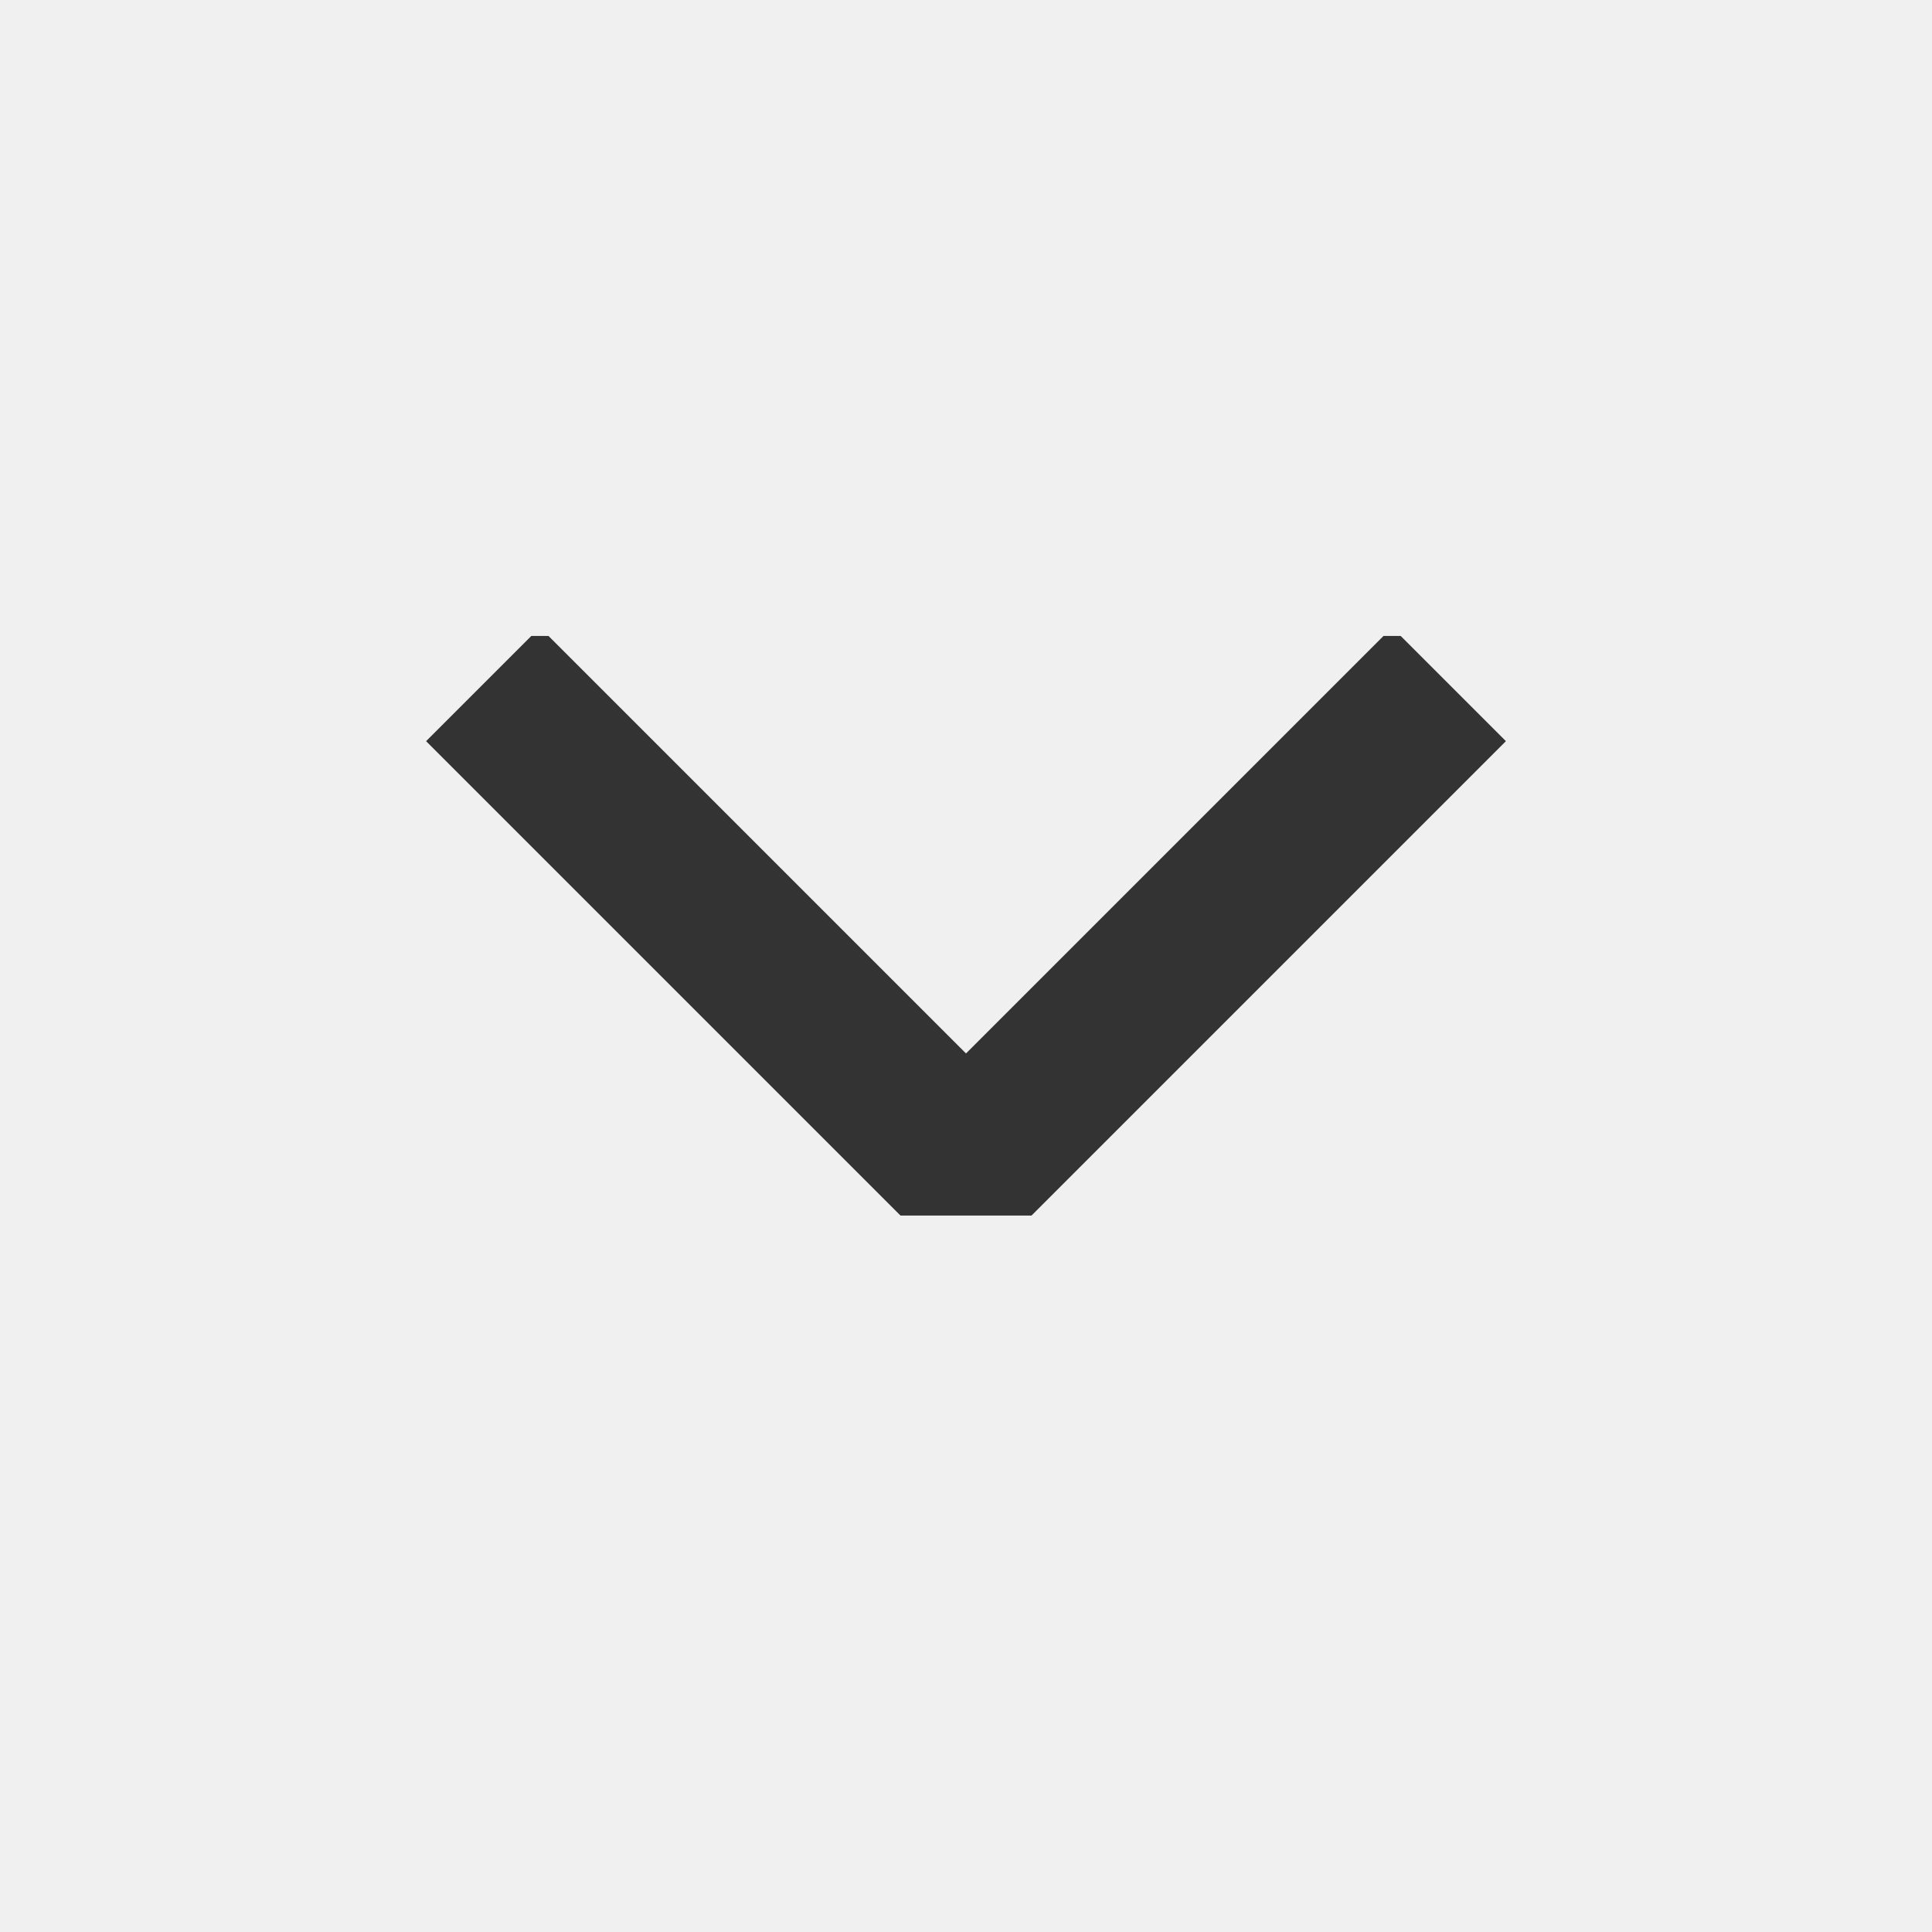
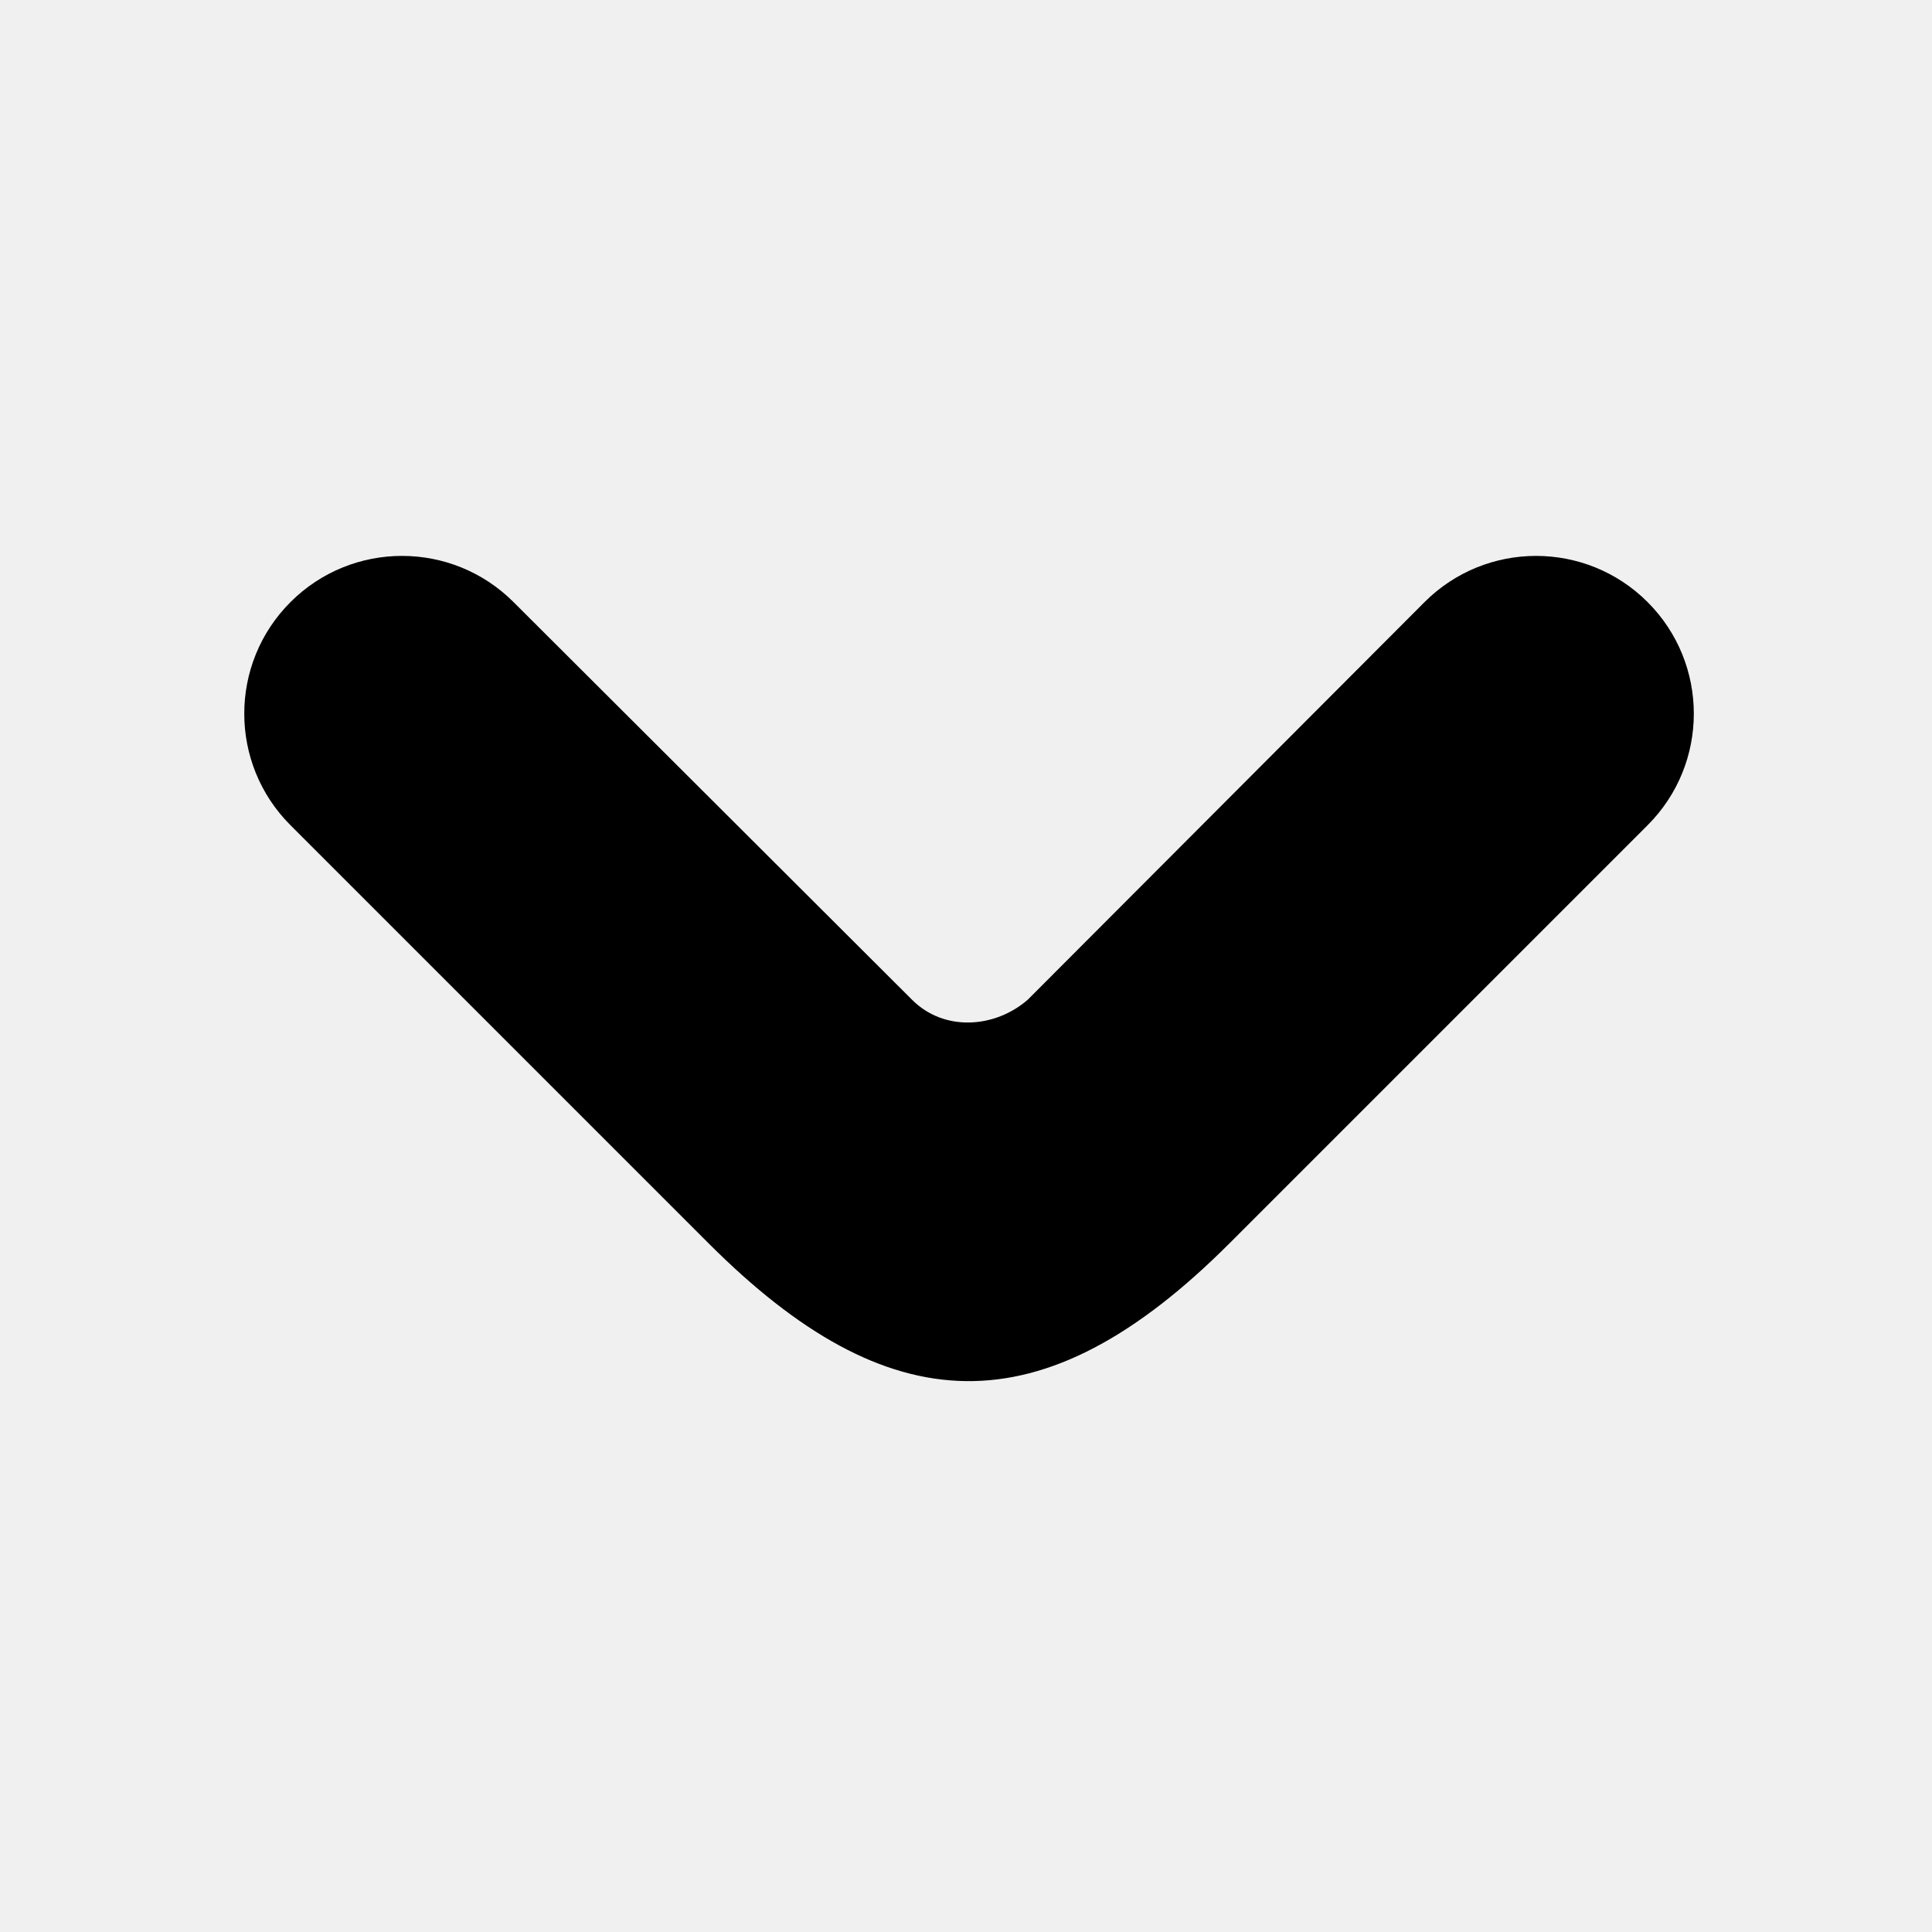
- <svg xmlns="http://www.w3.org/2000/svg" xmlns:xlink="http://www.w3.org/1999/xlink" width="16" height="16" fill="none" viewBox="0 0 16 16">
-   <defs>
-     <rect id="path_0" width="16" height="16" x="0" y="0" />
-   </defs>
-   <g opacity="1" transform="translate(0 0) rotate(-90 8 8)">
-     <mask id="bg-mask-0" fill="#fff">
-       <use xlink:href="#path_0" />
-     </mask>
-     <g mask="url(#bg-mask-0)">
-       <path id="路径 1" style="stroke:#333;stroke-width:1.333;stroke-opacity:1;stroke-dasharray:0 0" d="M4,8L0,4L4,0" transform="translate(6.333333 4) rotate(0 2 4)" />
-     </g>
-   </g>
+ <svg xmlns="http://www.w3.org/2000/svg" class="svg-icon" style="width: 1em; height: 1em;vertical-align: middle;fill: currentColor;overflow: hidden;" viewBox="0 0 1024 1024" version="1.1">
+   <path d="M651.561 659.084l221.71-221.708c32.652-32.653 32.652-85.591 0-118.244-32.653-32.653-85.591-32.653-118.244 0L544.783 529.819c-17.272 15.096-44.334 17.229-61.454 0L272.196 319.132c-32.653-32.653-85.59-32.653-118.242 0-32.653 32.653-32.653 85.591 0 118.244l221.705 221.704C470.585 754.006 551.997 758.649 651.561 659.084L651.561 659.084zM651.561 659.084" />
</svg>
